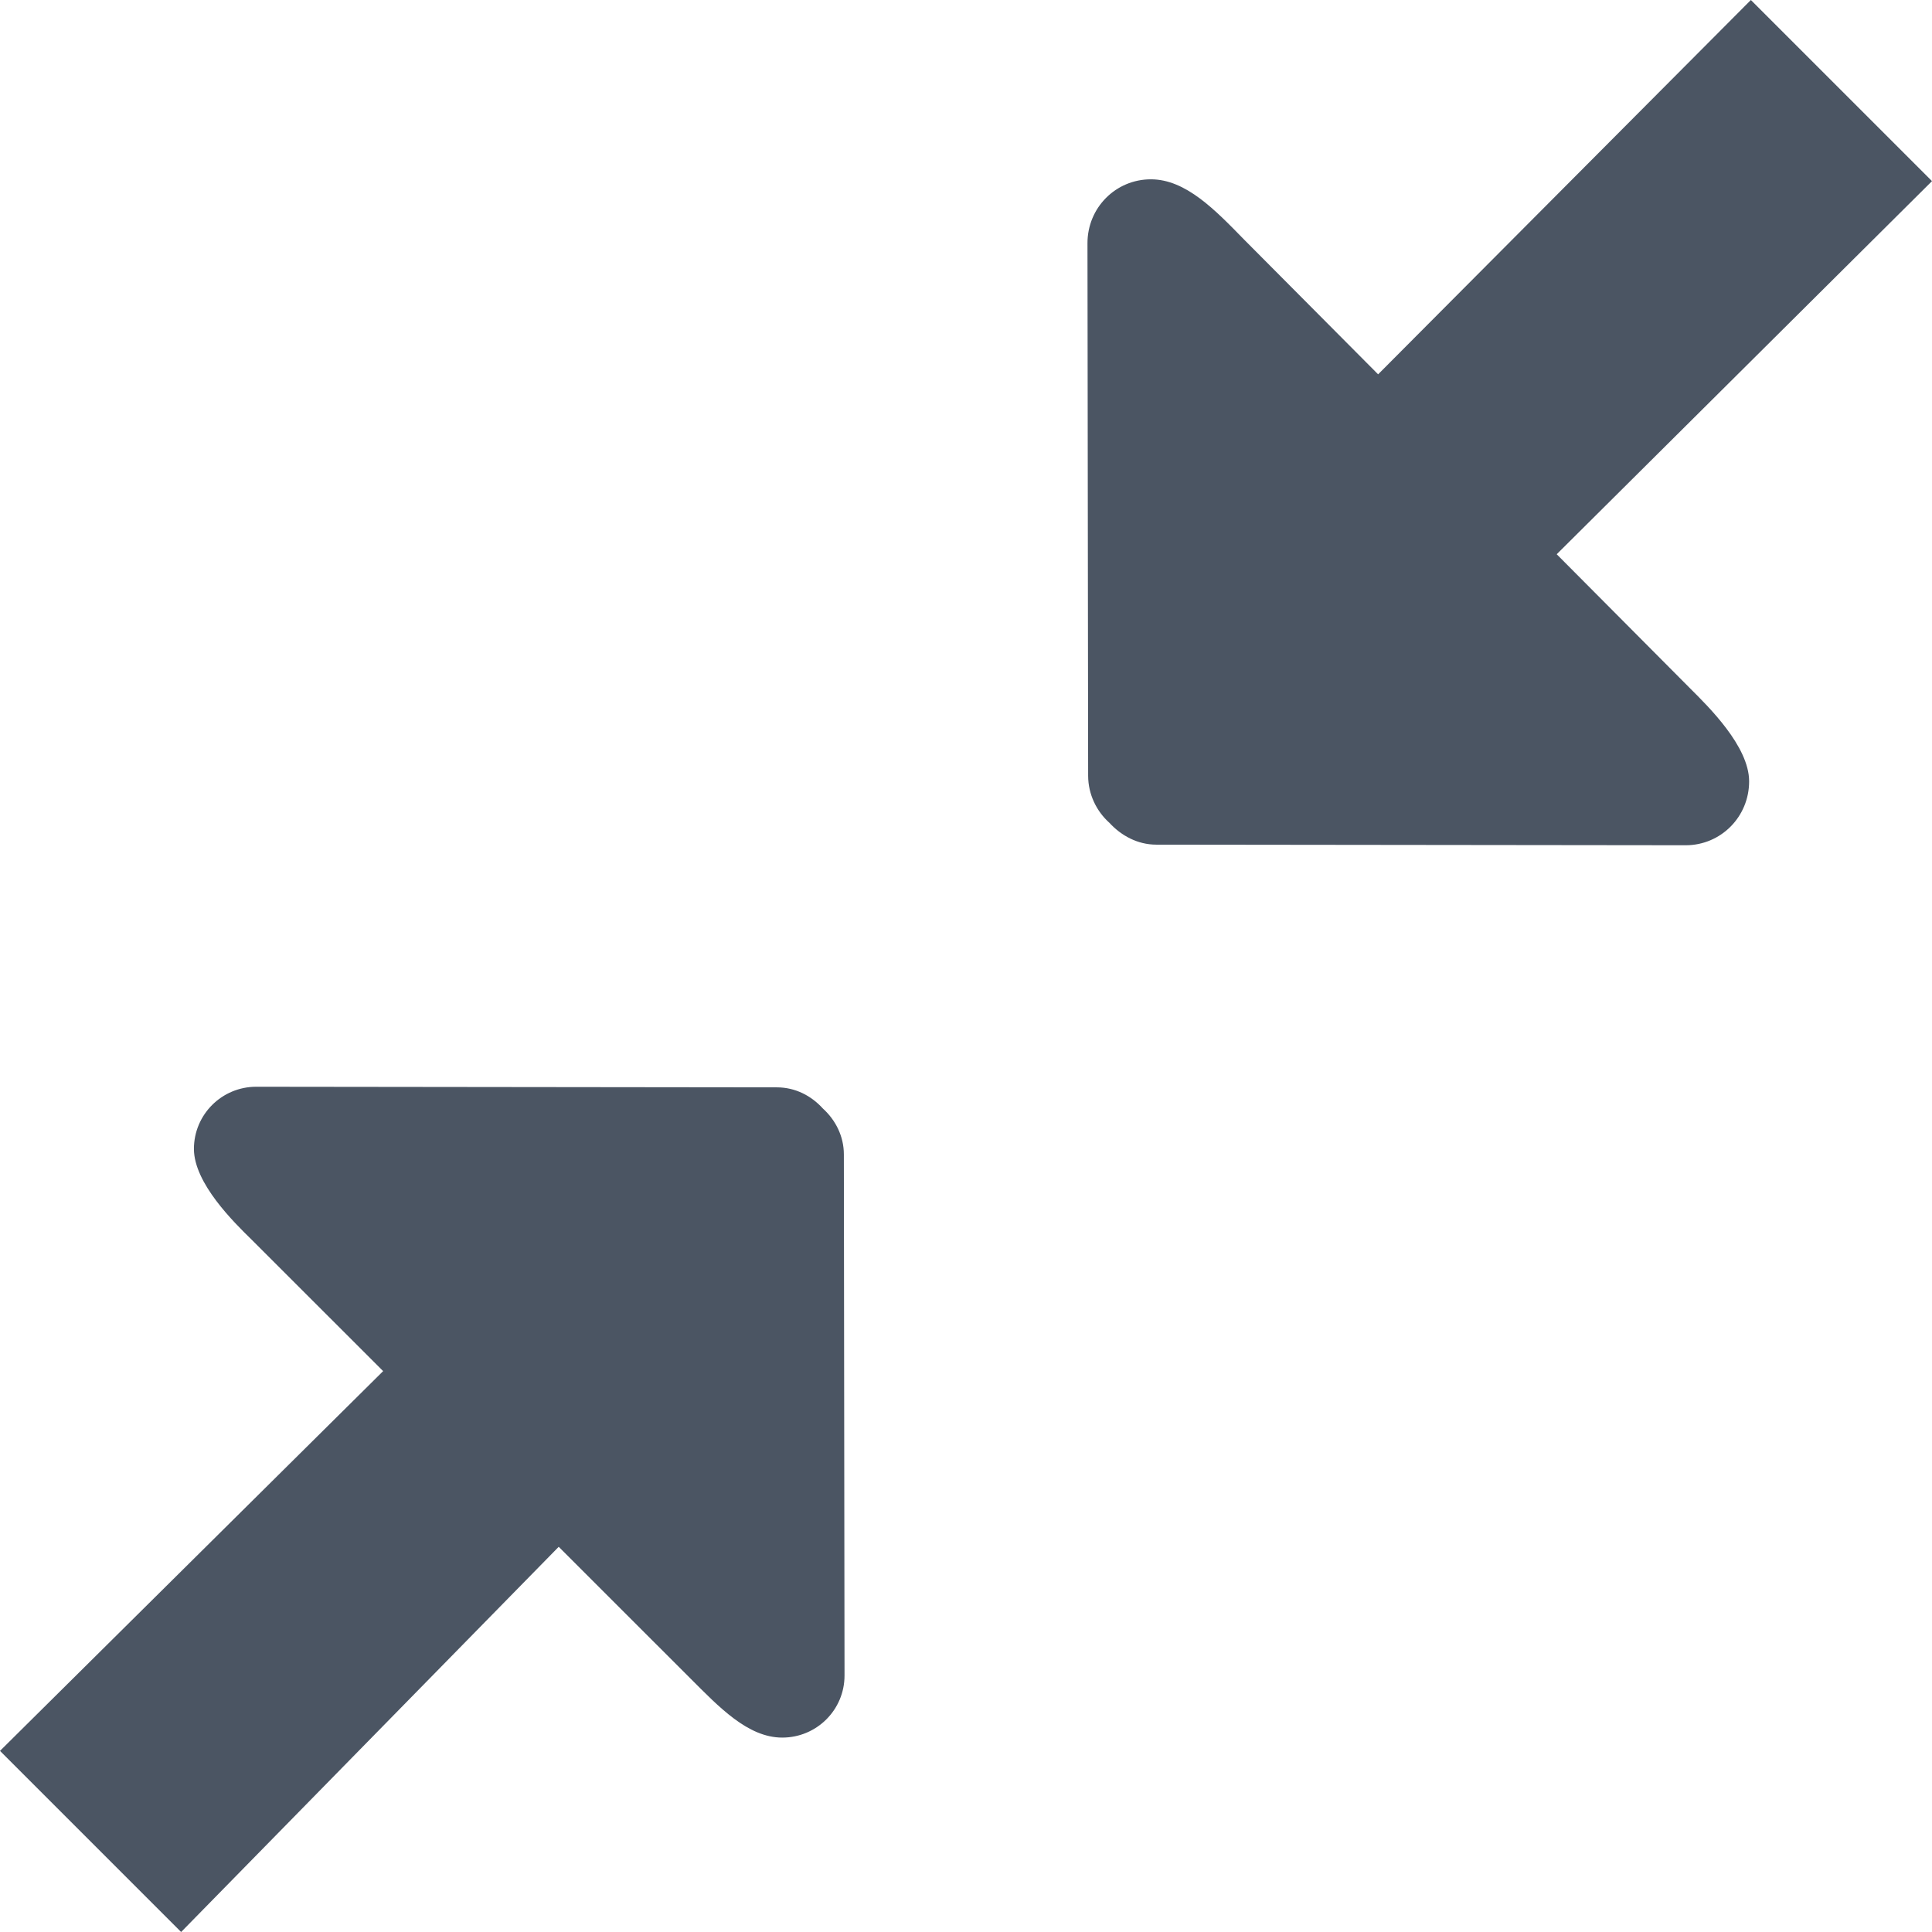
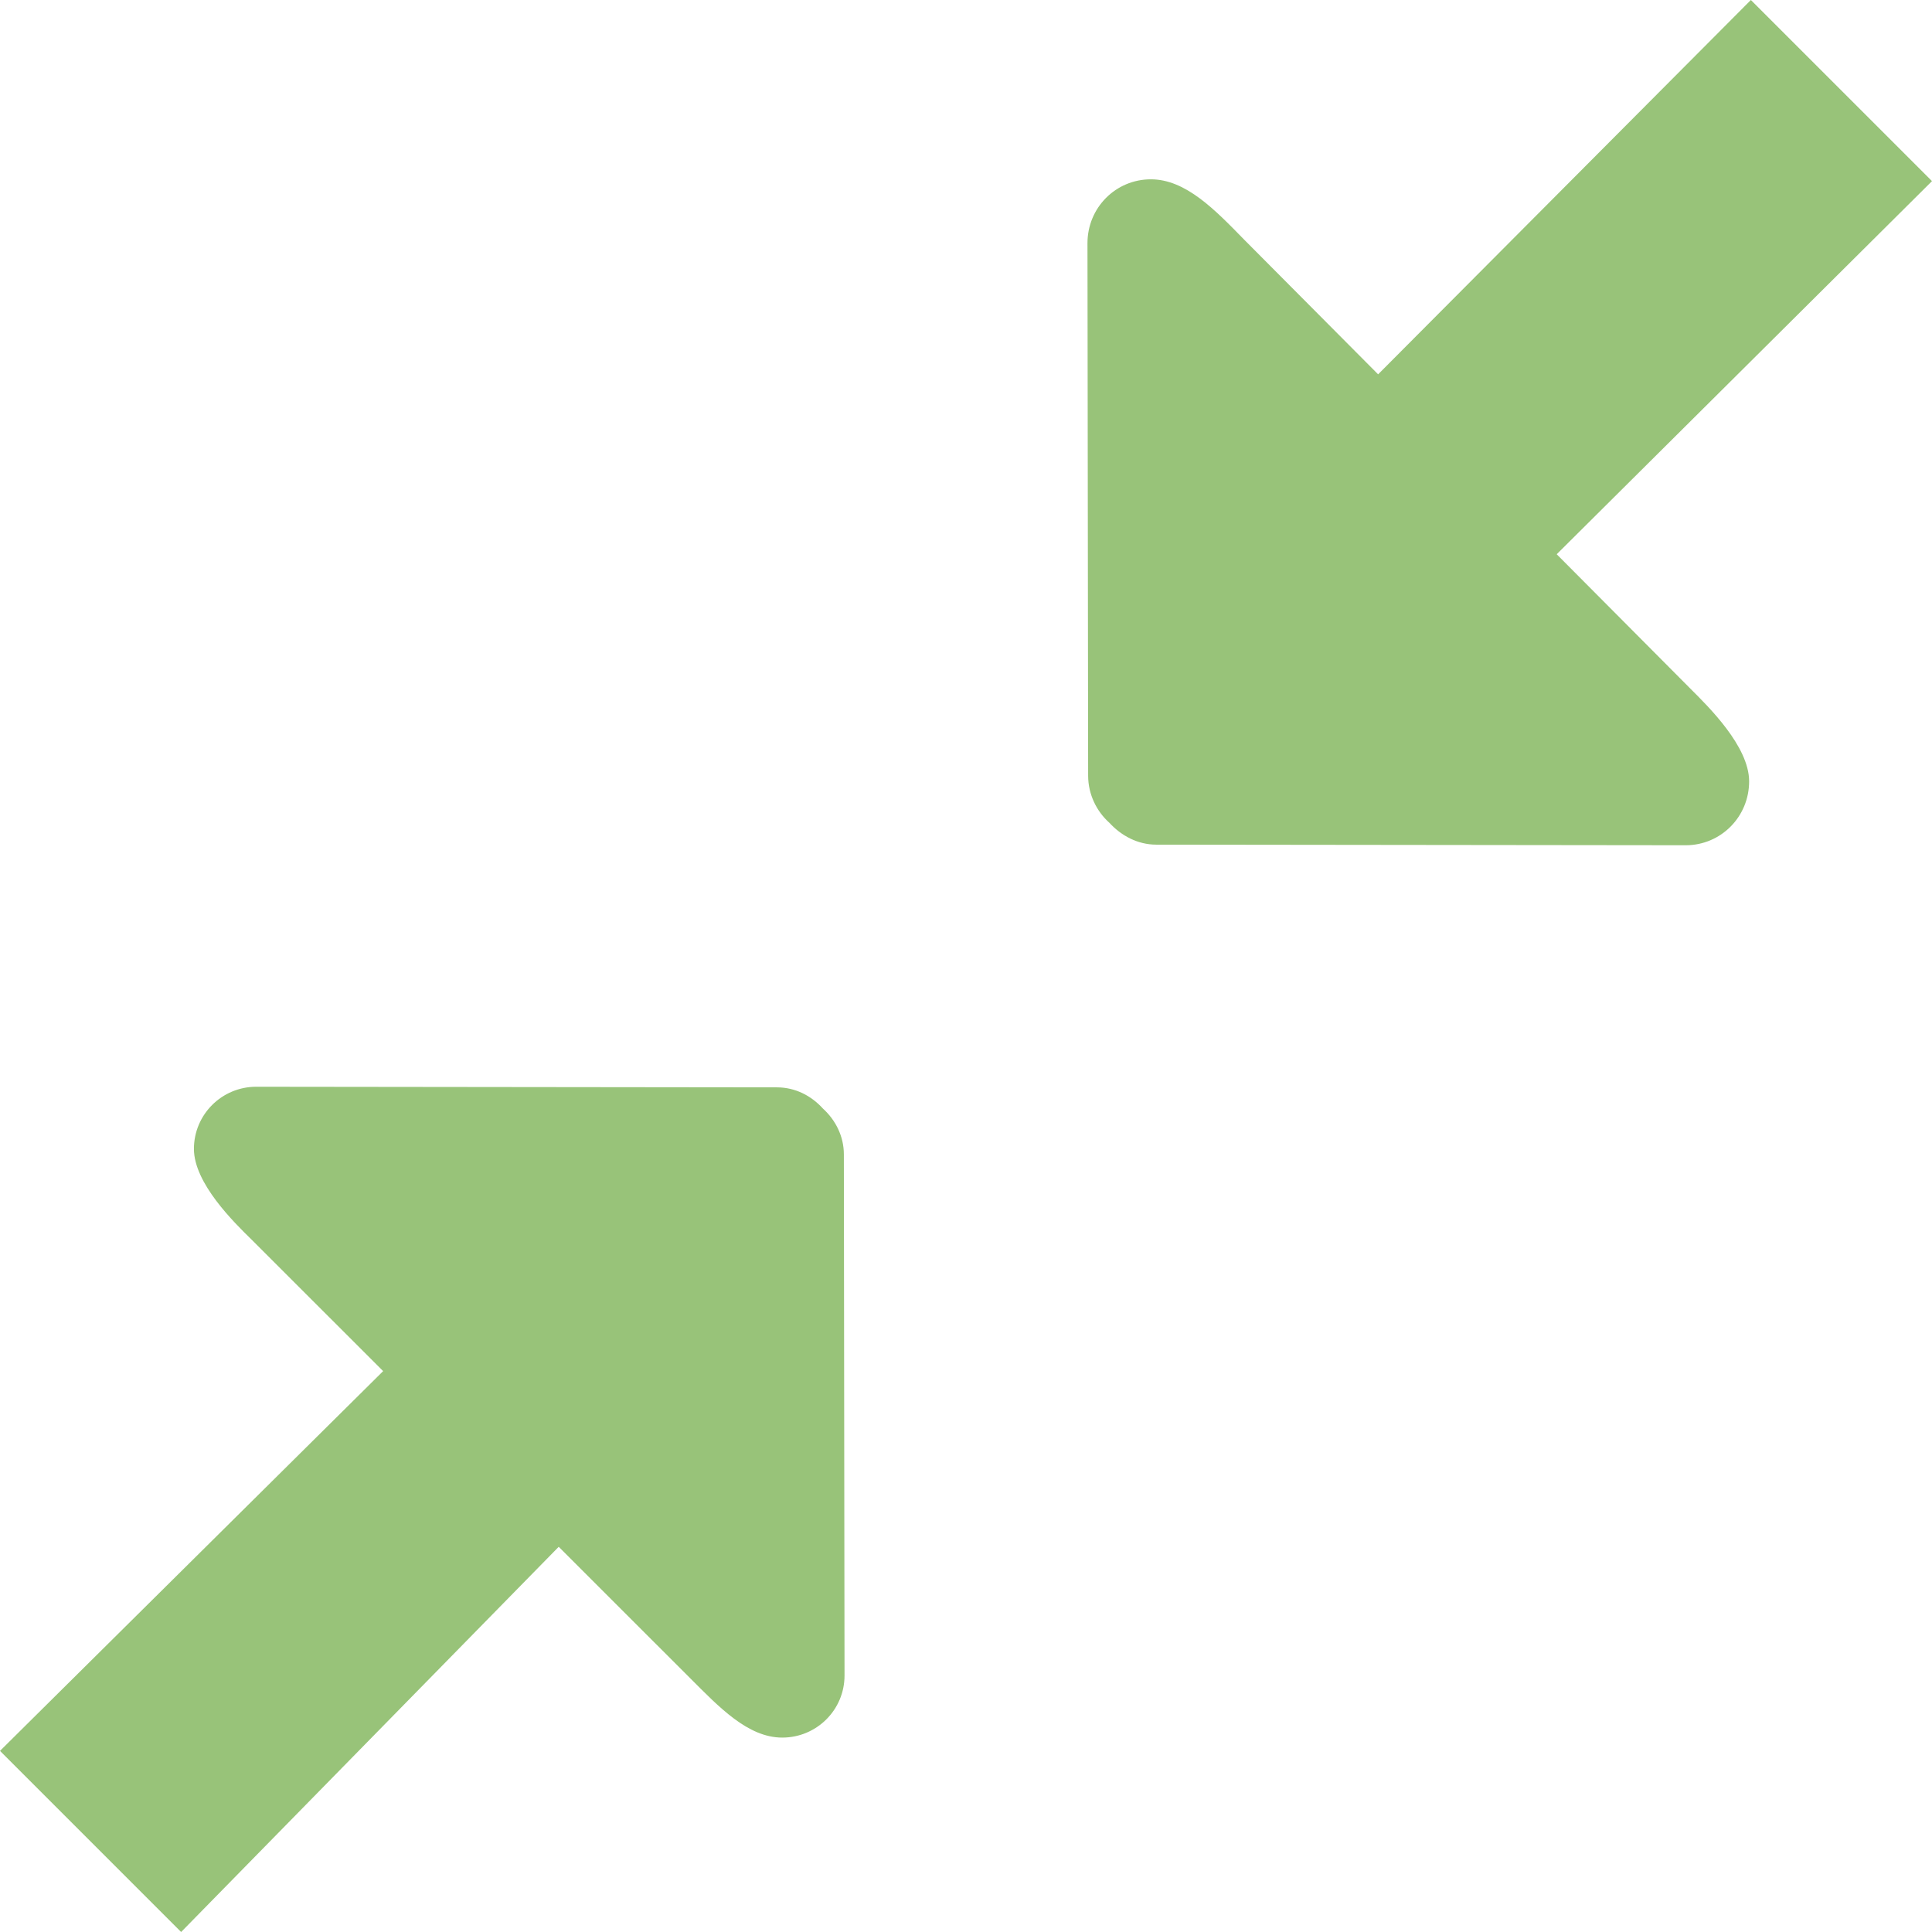
<svg xmlns="http://www.w3.org/2000/svg" width="800px" height="800px" viewBox="0 0 32 32" version="1.1">
  <defs>

</defs>
  <g id="Page-1" stroke="none" stroke-width="1" fill="none" fill-rule="evenodd">
-     <g id="Icon-Set-Filled" transform="translate(-362, -1193)" fill="#4B5563">
+     <g id="Icon-Set-Filled" transform="translate(-362, -1193)" fill="#98C379">
      <path d="M387.784,1202.18 L394,1196 L391,1193 L384.826,1199.2 L382.608,1196.97 C382.129,1196.48 381.642,1195.97 381.062,1195.97 C380.48,1195.97 380.011,1196.44 380.012,1197.03 L380.023,1205.85 C380.024,1206.16 380.164,1206.44 380.377,1206.63 C380.57,1206.84 380.842,1206.99 381.151,1206.99 L389.921,1207 C390.501,1207 390.972,1206.53 390.971,1205.94 C390.97,1205.36 390.292,1204.7 390.002,1204.41 L387.784,1202.18 L387.784,1202.18 Z M375.629,1211.36 C375.439,1211.15 375.173,1211.01 374.868,1211.01 L366.244,1211 C365.674,1211 365.212,1211.46 365.212,1212.03 C365.213,1212.6 365.879,1213.25 366.165,1213.53 L368.346,1215.71 L362,1222 L365,1225 L371.254,1218.62 L373.435,1220.8 C373.906,1221.27 374.386,1221.78 374.956,1221.78 C375.527,1221.78 375.989,1221.32 375.988,1220.75 L375.977,1212.12 C375.977,1211.82 375.839,1211.55 375.629,1211.36 L375.629,1211.36 Z" id="collapse">

</path>
    </g>
  </g>
</svg>
